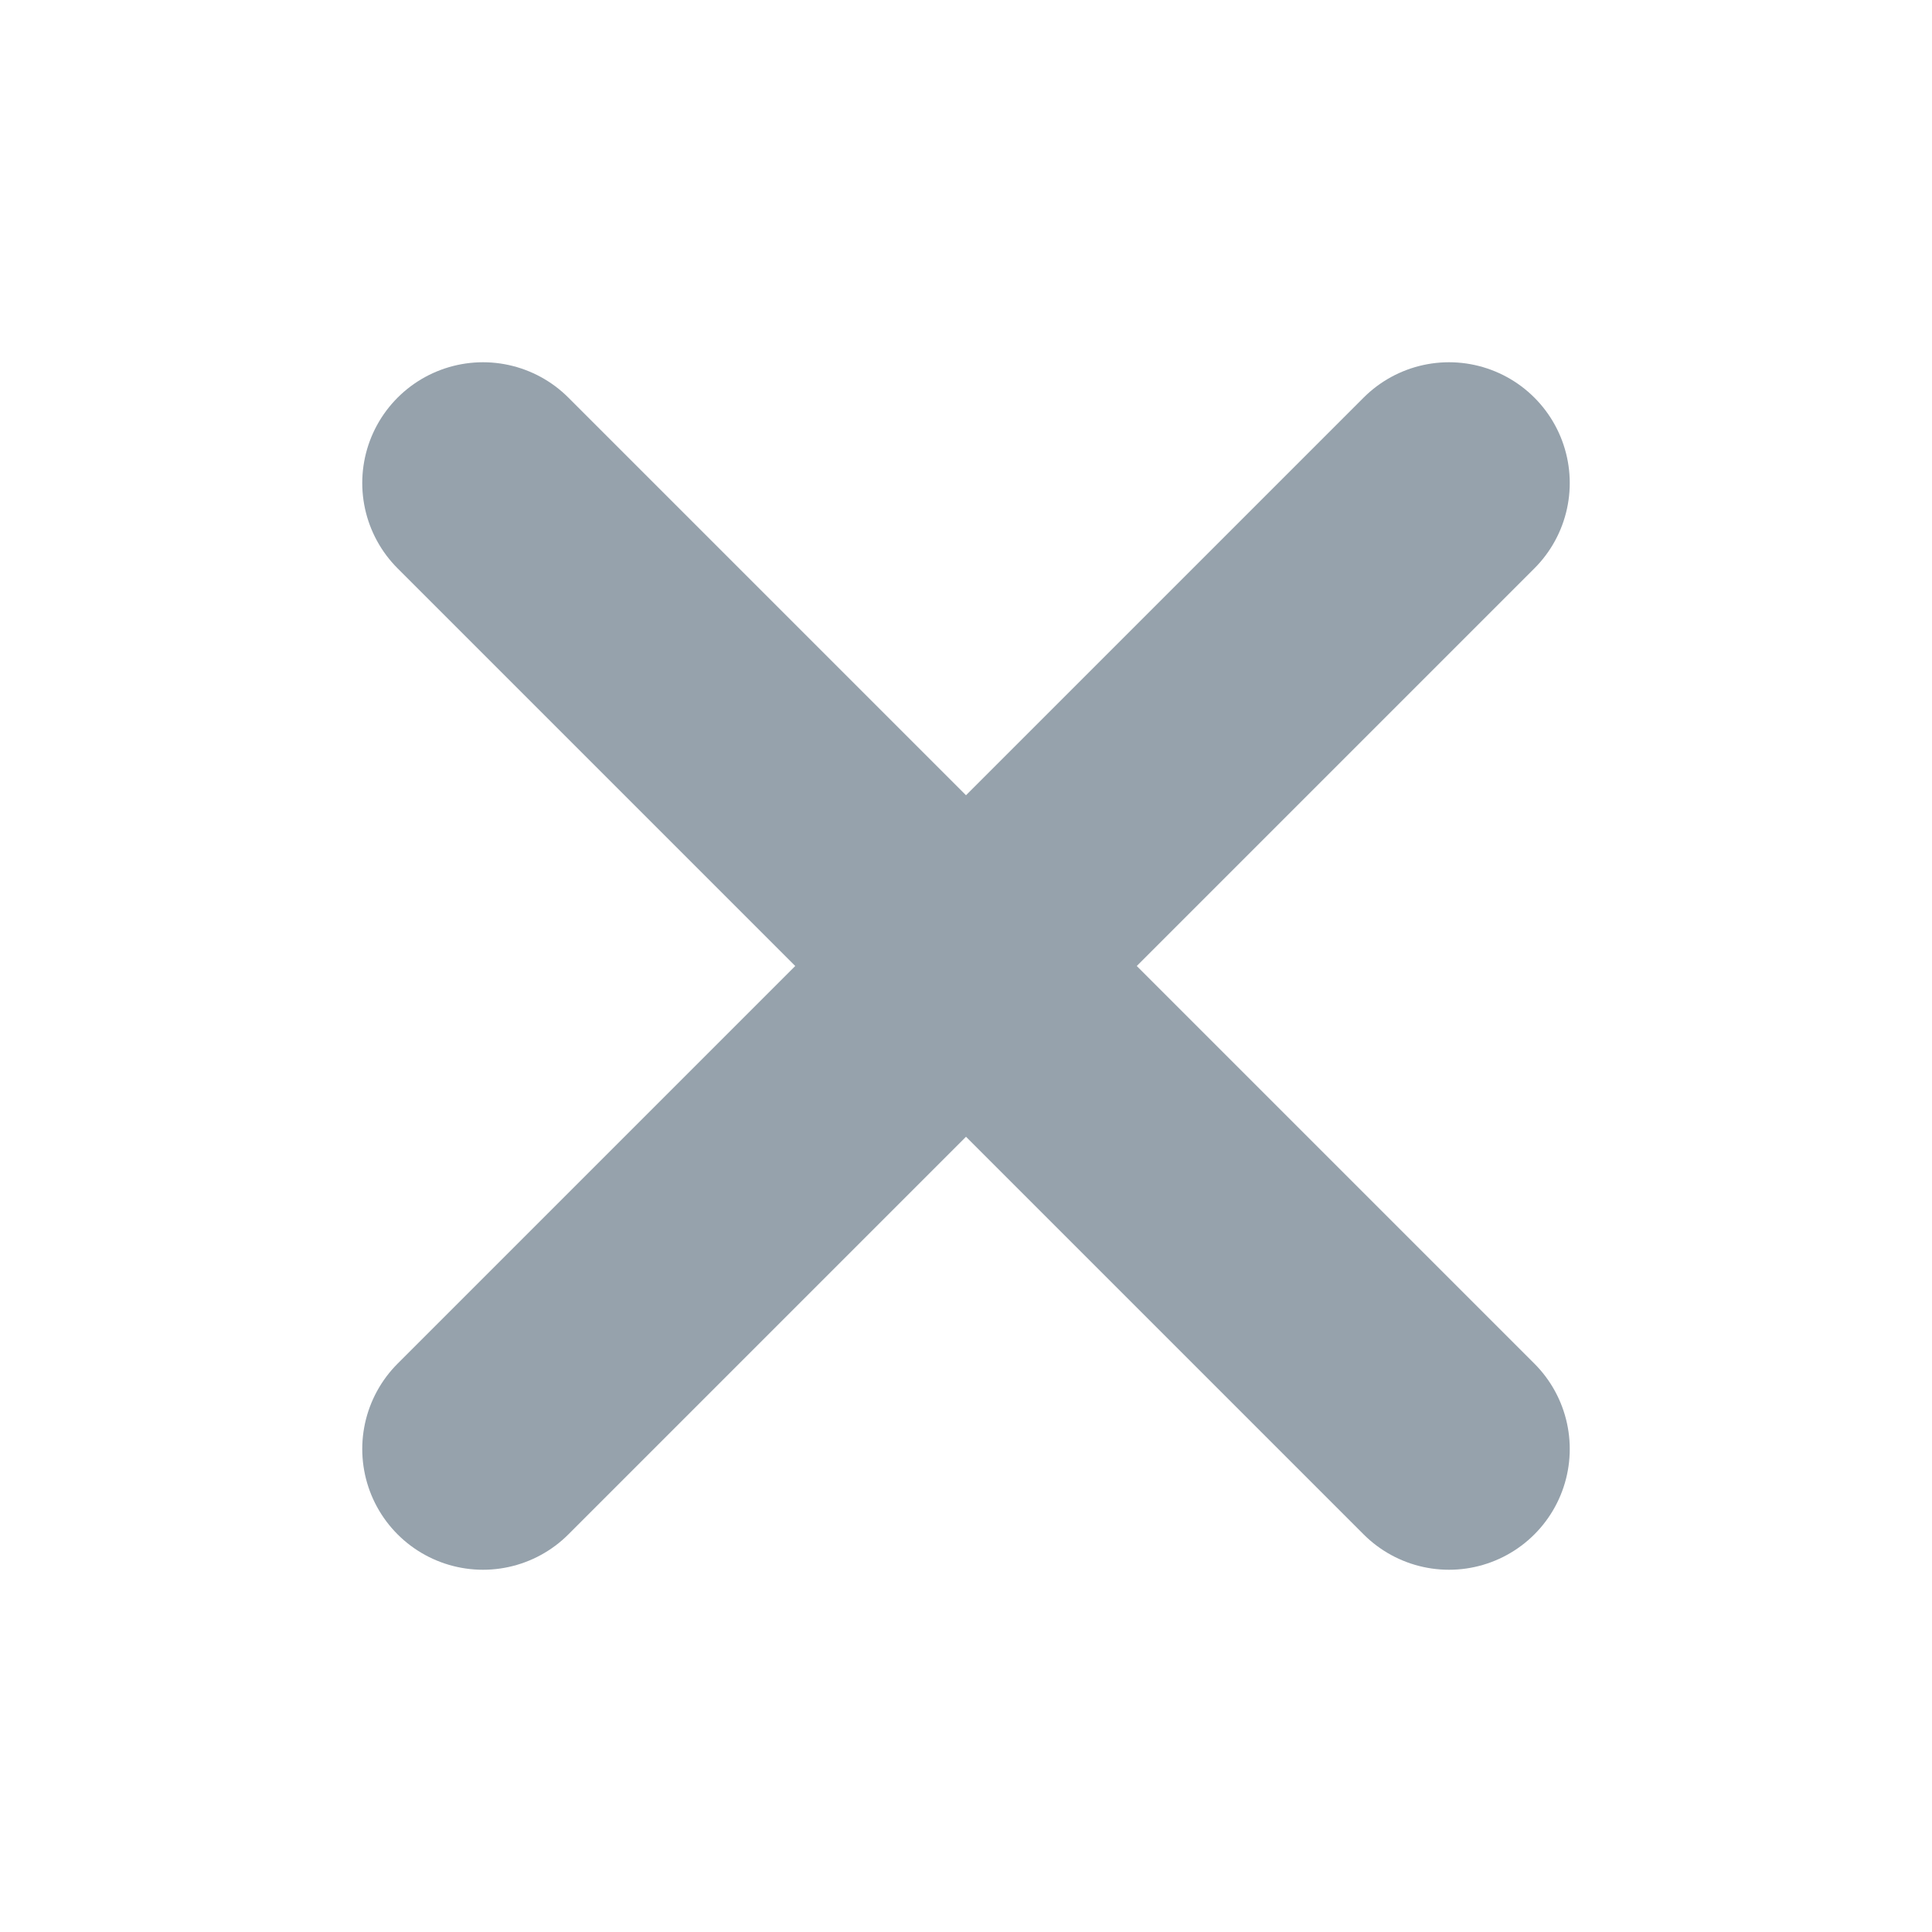
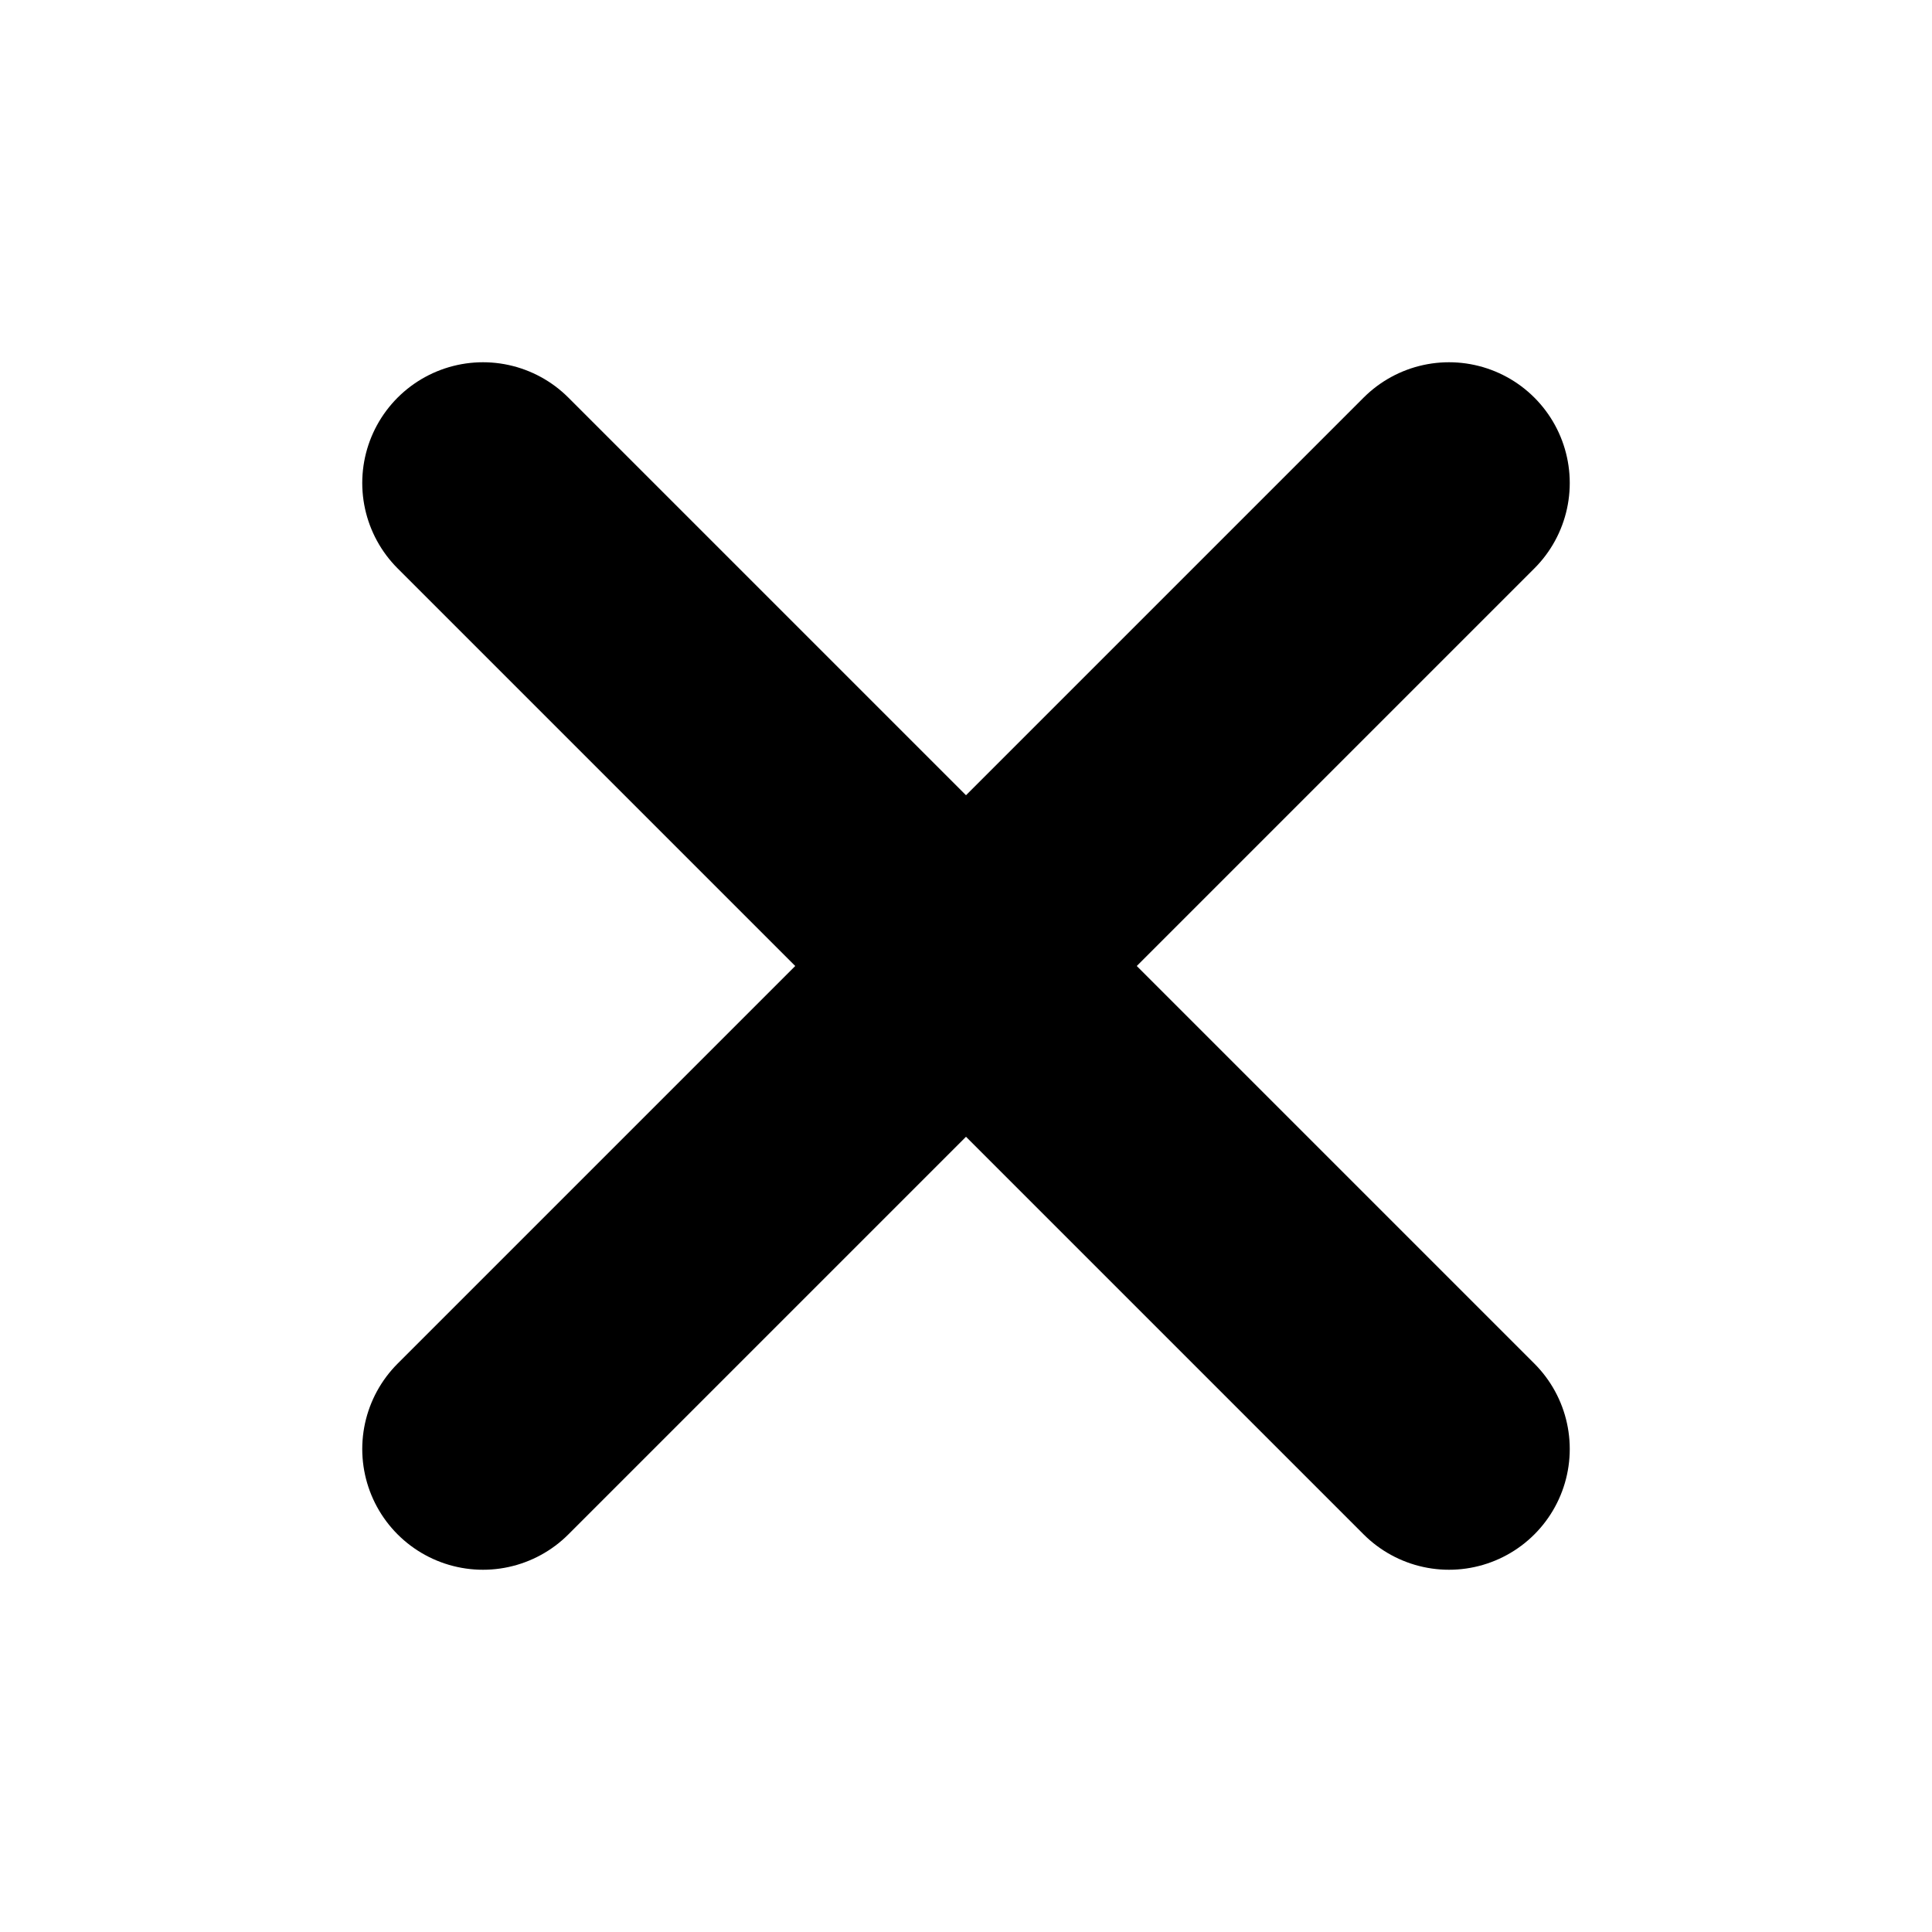
<svg xmlns="http://www.w3.org/2000/svg" width="16" height="16" viewBox="0 0 16 16" fill="none">
-   <path d="M12 4L4 12" stroke="#96A2AC" stroke-width="2" stroke-linecap="round" stroke-linejoin="round" />
-   <path d="M12 12L4 4" stroke="#96A2AC" stroke-width="2" stroke-linecap="round" stroke-linejoin="round" />
+   <path d="M12 4L4 12" stroke="currentColor" stroke-width="2" stroke-linecap="round" stroke-linejoin="round" />
+   <path d="M12 12L4 4" stroke="currentColor" stroke-width="2" stroke-linecap="round" stroke-linejoin="round" />
</svg>
